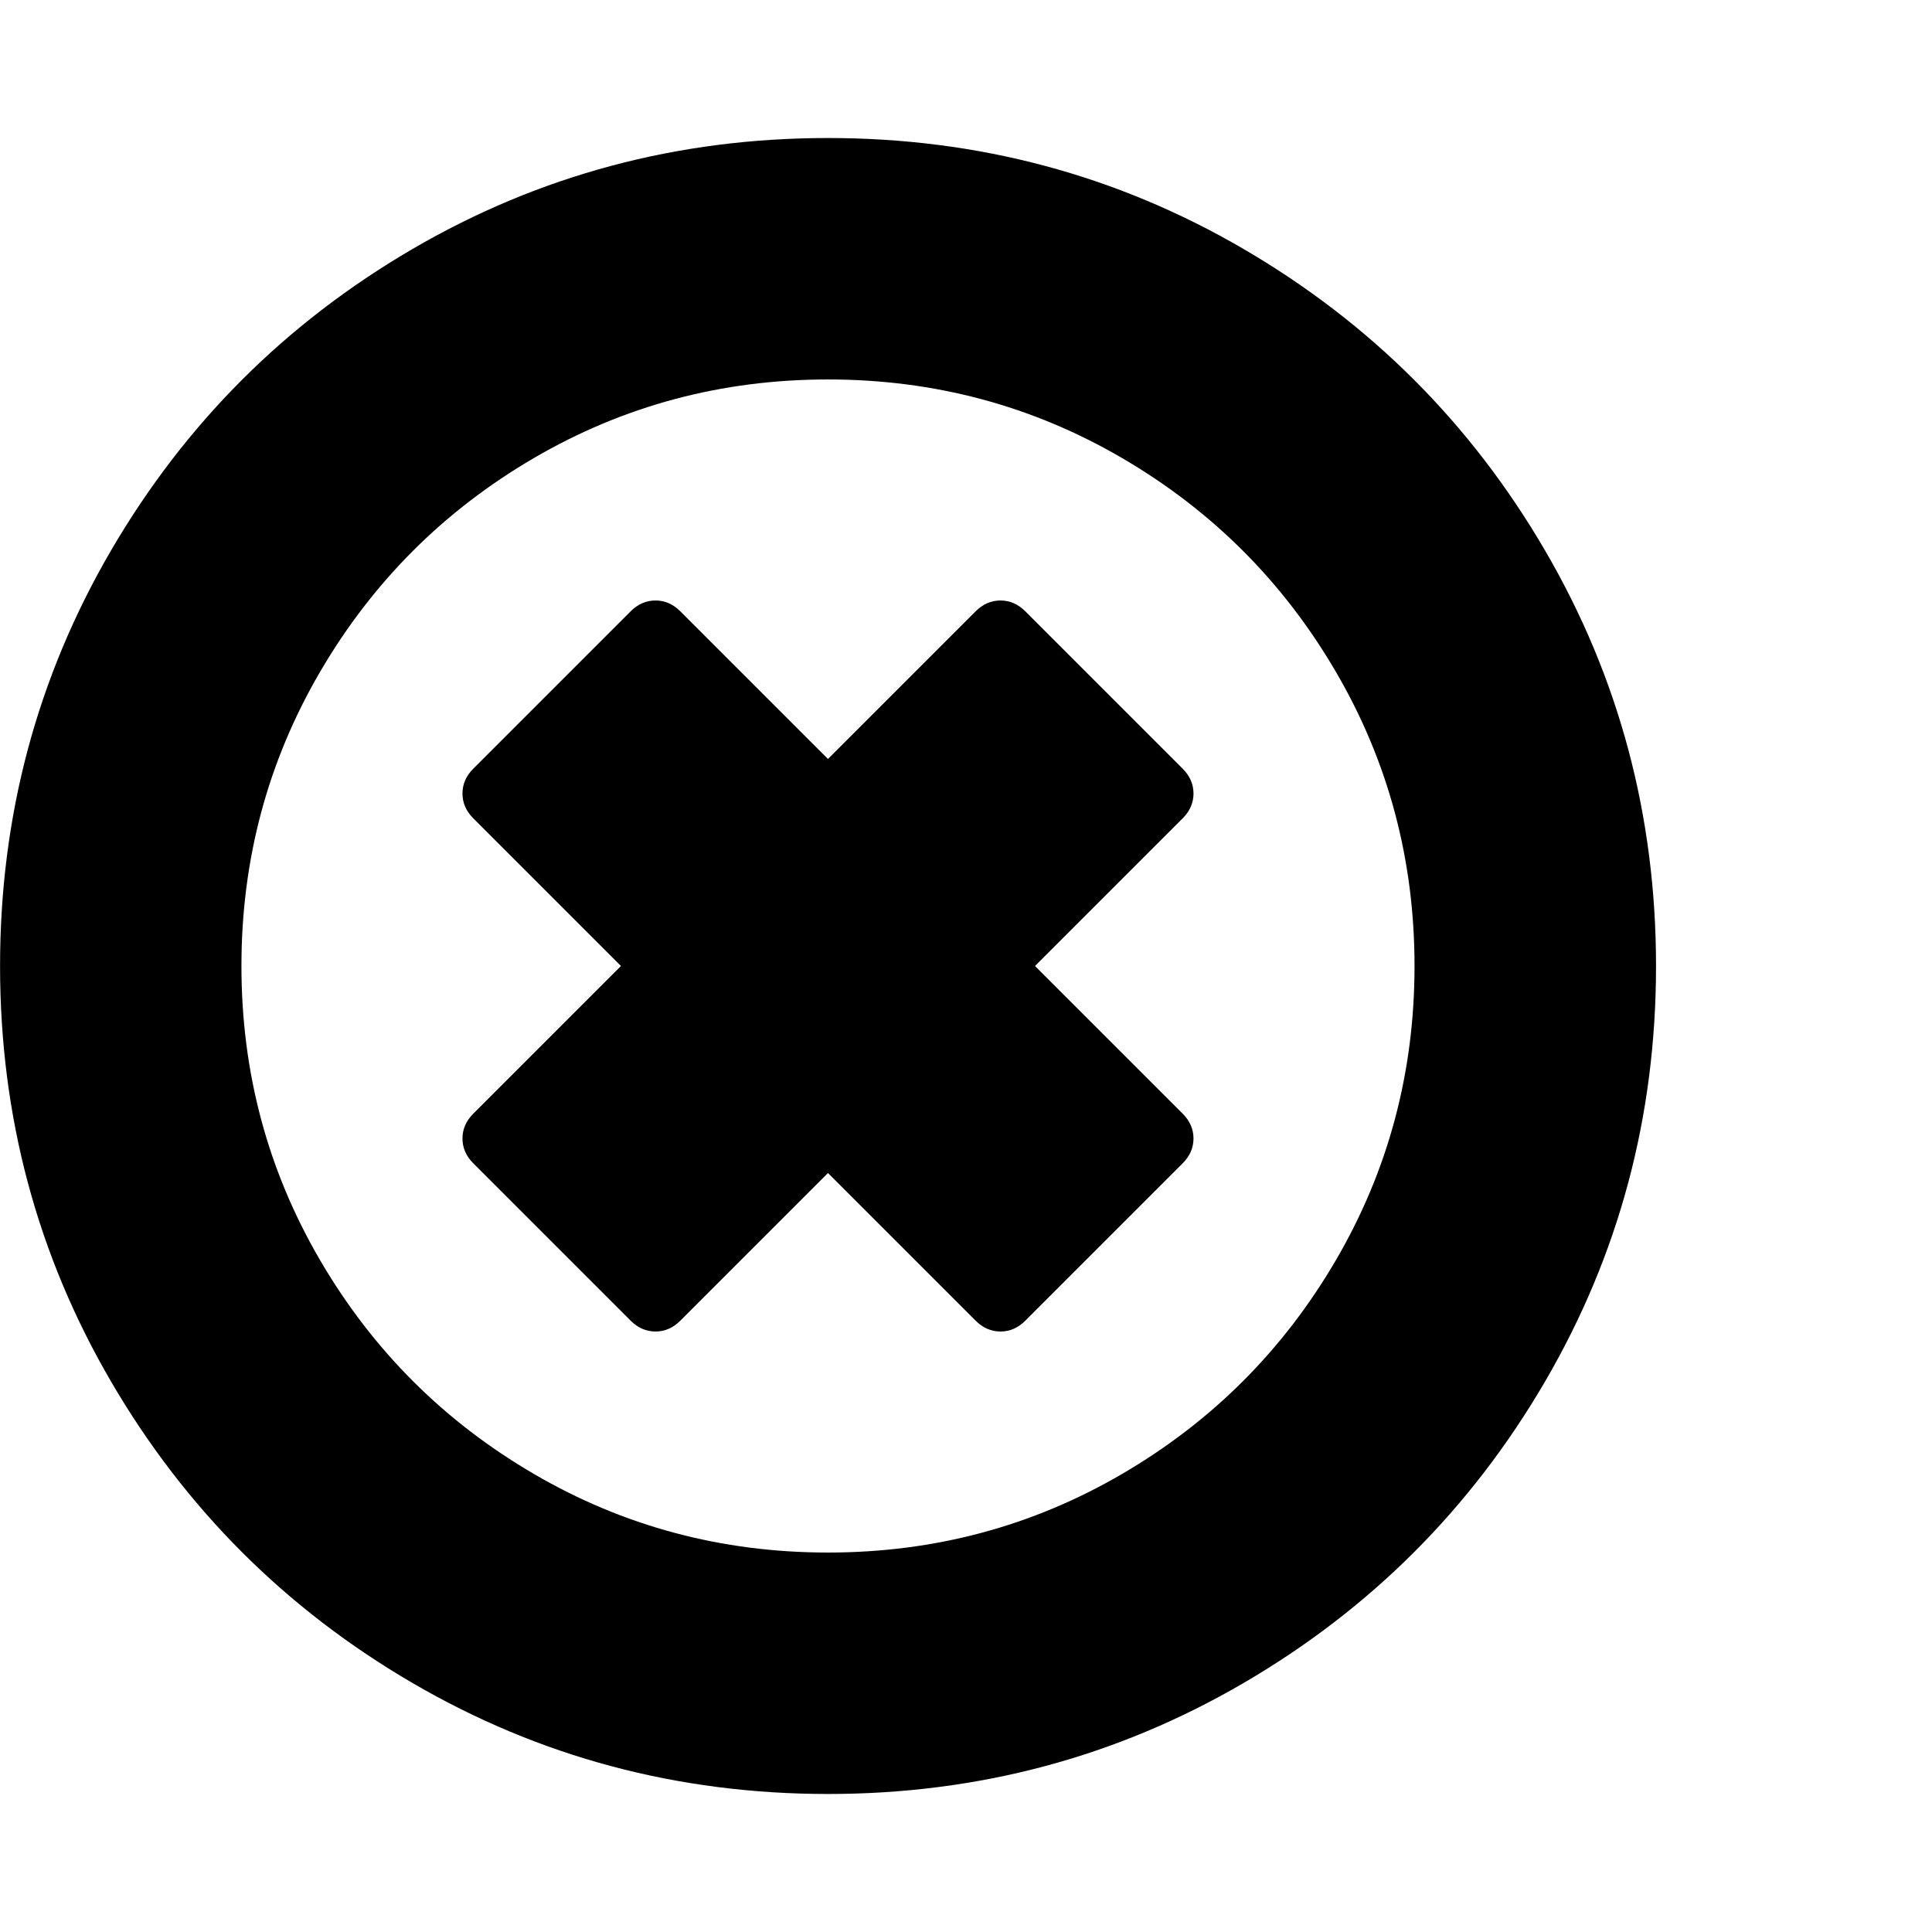
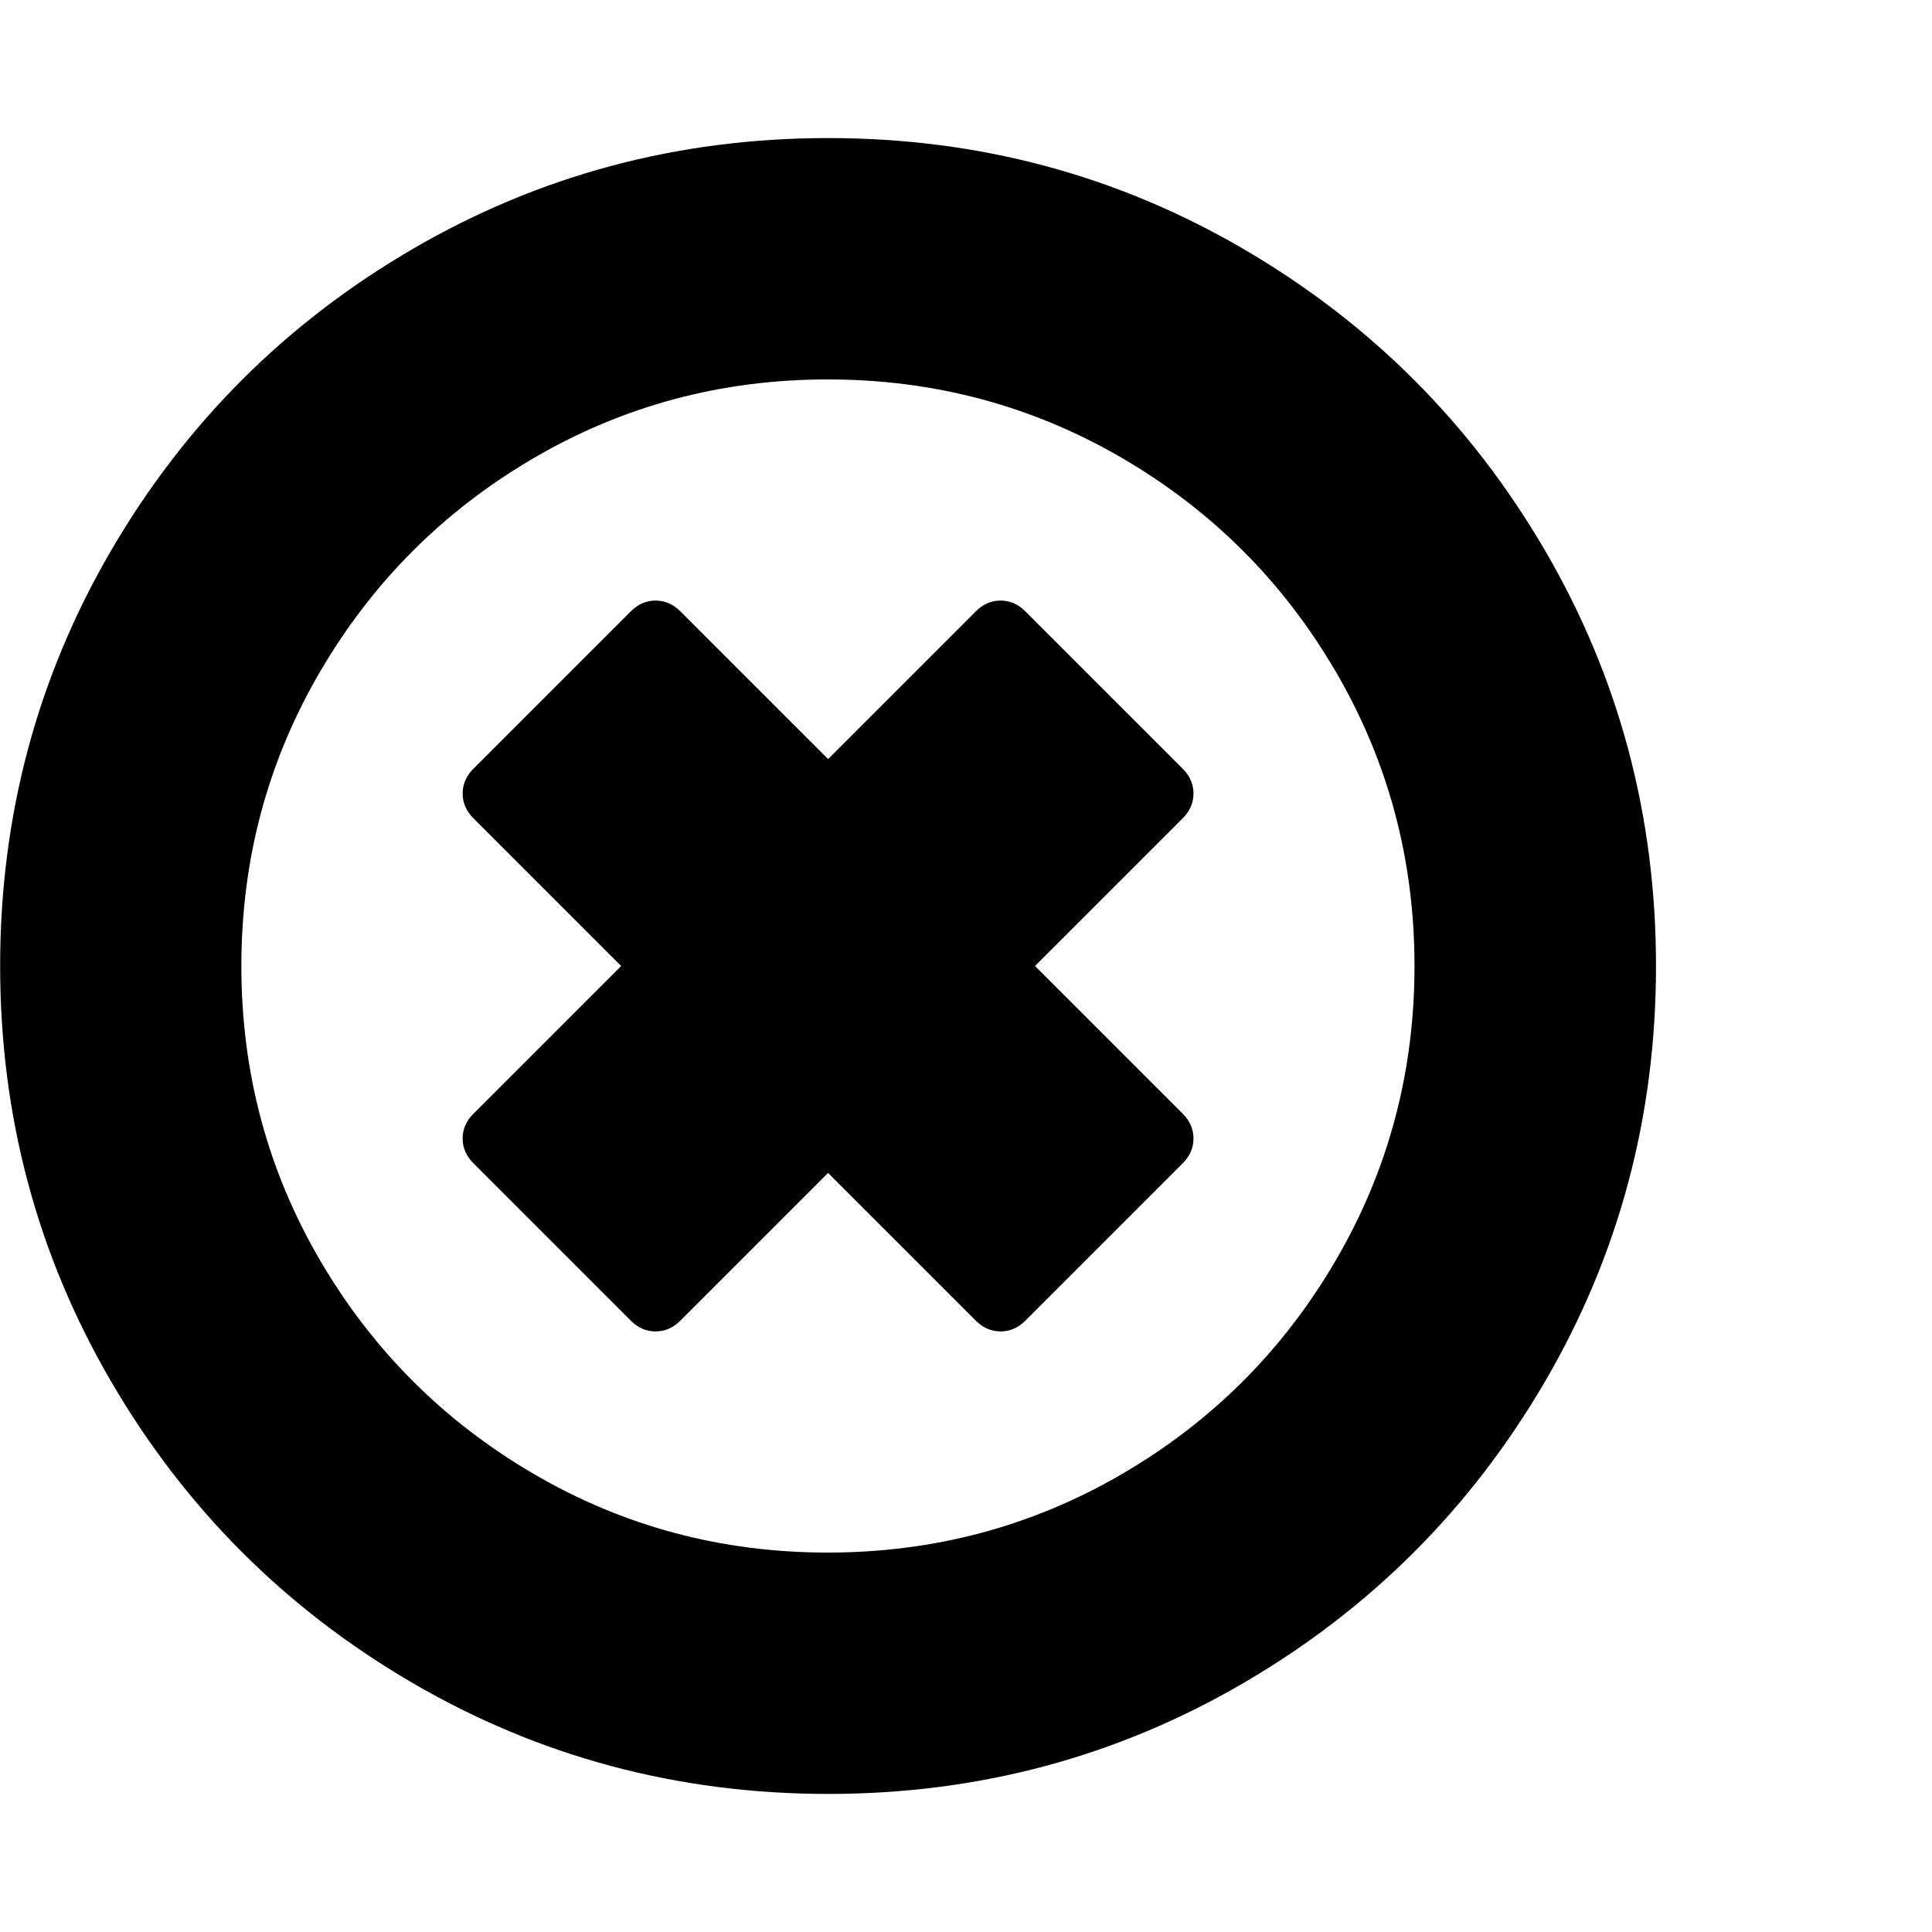
- <svg xmlns="http://www.w3.org/2000/svg" version="1.1" width="32" height="32" viewBox="0 0 32 32">
-   <path fill="#000000" d="M19.589 19.268l-2.607 2.607q-0.179 0.179-0.411 0.179t-0.411-0.179l-2.446-2.446-2.446 2.446q-0.179 0.179-0.411 0.179t-0.411-0.179l-2.607-2.607q-0.179-0.179-0.179-0.411t0.179-0.411l2.446-2.446-2.446-2.446q-0.179-0.179-0.179-0.411t0.179-0.411l2.607-2.607q0.179-0.179 0.411-0.179t0.411 0.179l2.446 2.446 2.446-2.446q0.179-0.179 0.411-0.179t0.411 0.179l2.607 2.607q0.179 0.179 0.179 0.411t-0.179 0.411l-2.446 2.446 2.446 2.446q0.179 0.179 0.179 0.411t-0.179 0.411zM23.429 16q0-2.643-1.304-4.875t-3.536-3.536-4.875-1.304-4.875 1.304-3.536 3.536-1.304 4.875 1.304 4.875 3.536 3.536 4.875 1.304 4.875-1.304 3.536-3.536 1.304-4.875zM27.429 16q0 3.732-1.839 6.884t-4.991 4.991-6.884 1.839-6.884-1.839-4.991-4.991-1.839-6.884 1.839-6.884 4.991-4.991 6.884-1.839 6.884 1.839 4.991 4.991 1.839 6.884z" />
+ <svg xmlns="http://www.w3.org/2000/svg" version="1.1" width="28" height="28" viewBox="0 0 28 28">
+   <path d="M17.141 16.859l-2.281 2.281q-0.156 0.156-0.359 0.156t-0.359-0.156l-2.141-2.141-2.141 2.141q-0.156 0.156-0.359 0.156t-0.359-0.156l-2.281-2.281q-0.156-0.156-0.156-0.359t0.156-0.359l2.141-2.141-2.141-2.141q-0.156-0.156-0.156-0.359t0.156-0.359l2.281-2.281q0.156-0.156 0.359-0.156t0.359 0.156l2.141 2.141 2.141-2.141q0.156-0.156 0.359-0.156t0.359 0.156l2.281 2.281q0.156 0.156 0.156 0.359t-0.156 0.359l-2.141 2.141 2.141 2.141q0.156 0.156 0.156 0.359t-0.156 0.359zM20.5 14q0-2.312-1.141-4.266t-3.094-3.094-4.266-1.141-4.266 1.141-3.094 3.094-1.141 4.266 1.141 4.266 3.094 3.094 4.266 1.141 4.266-1.141 3.094-3.094 1.141-4.266zM24 14q0 3.266-1.609 6.023t-4.367 4.367-6.023 1.609-6.023-1.609-4.367-4.367-1.609-6.023 1.609-6.023 4.367-4.367 6.023-1.609 6.023 1.609 4.367 4.367 1.609 6.023z" />
</svg>
